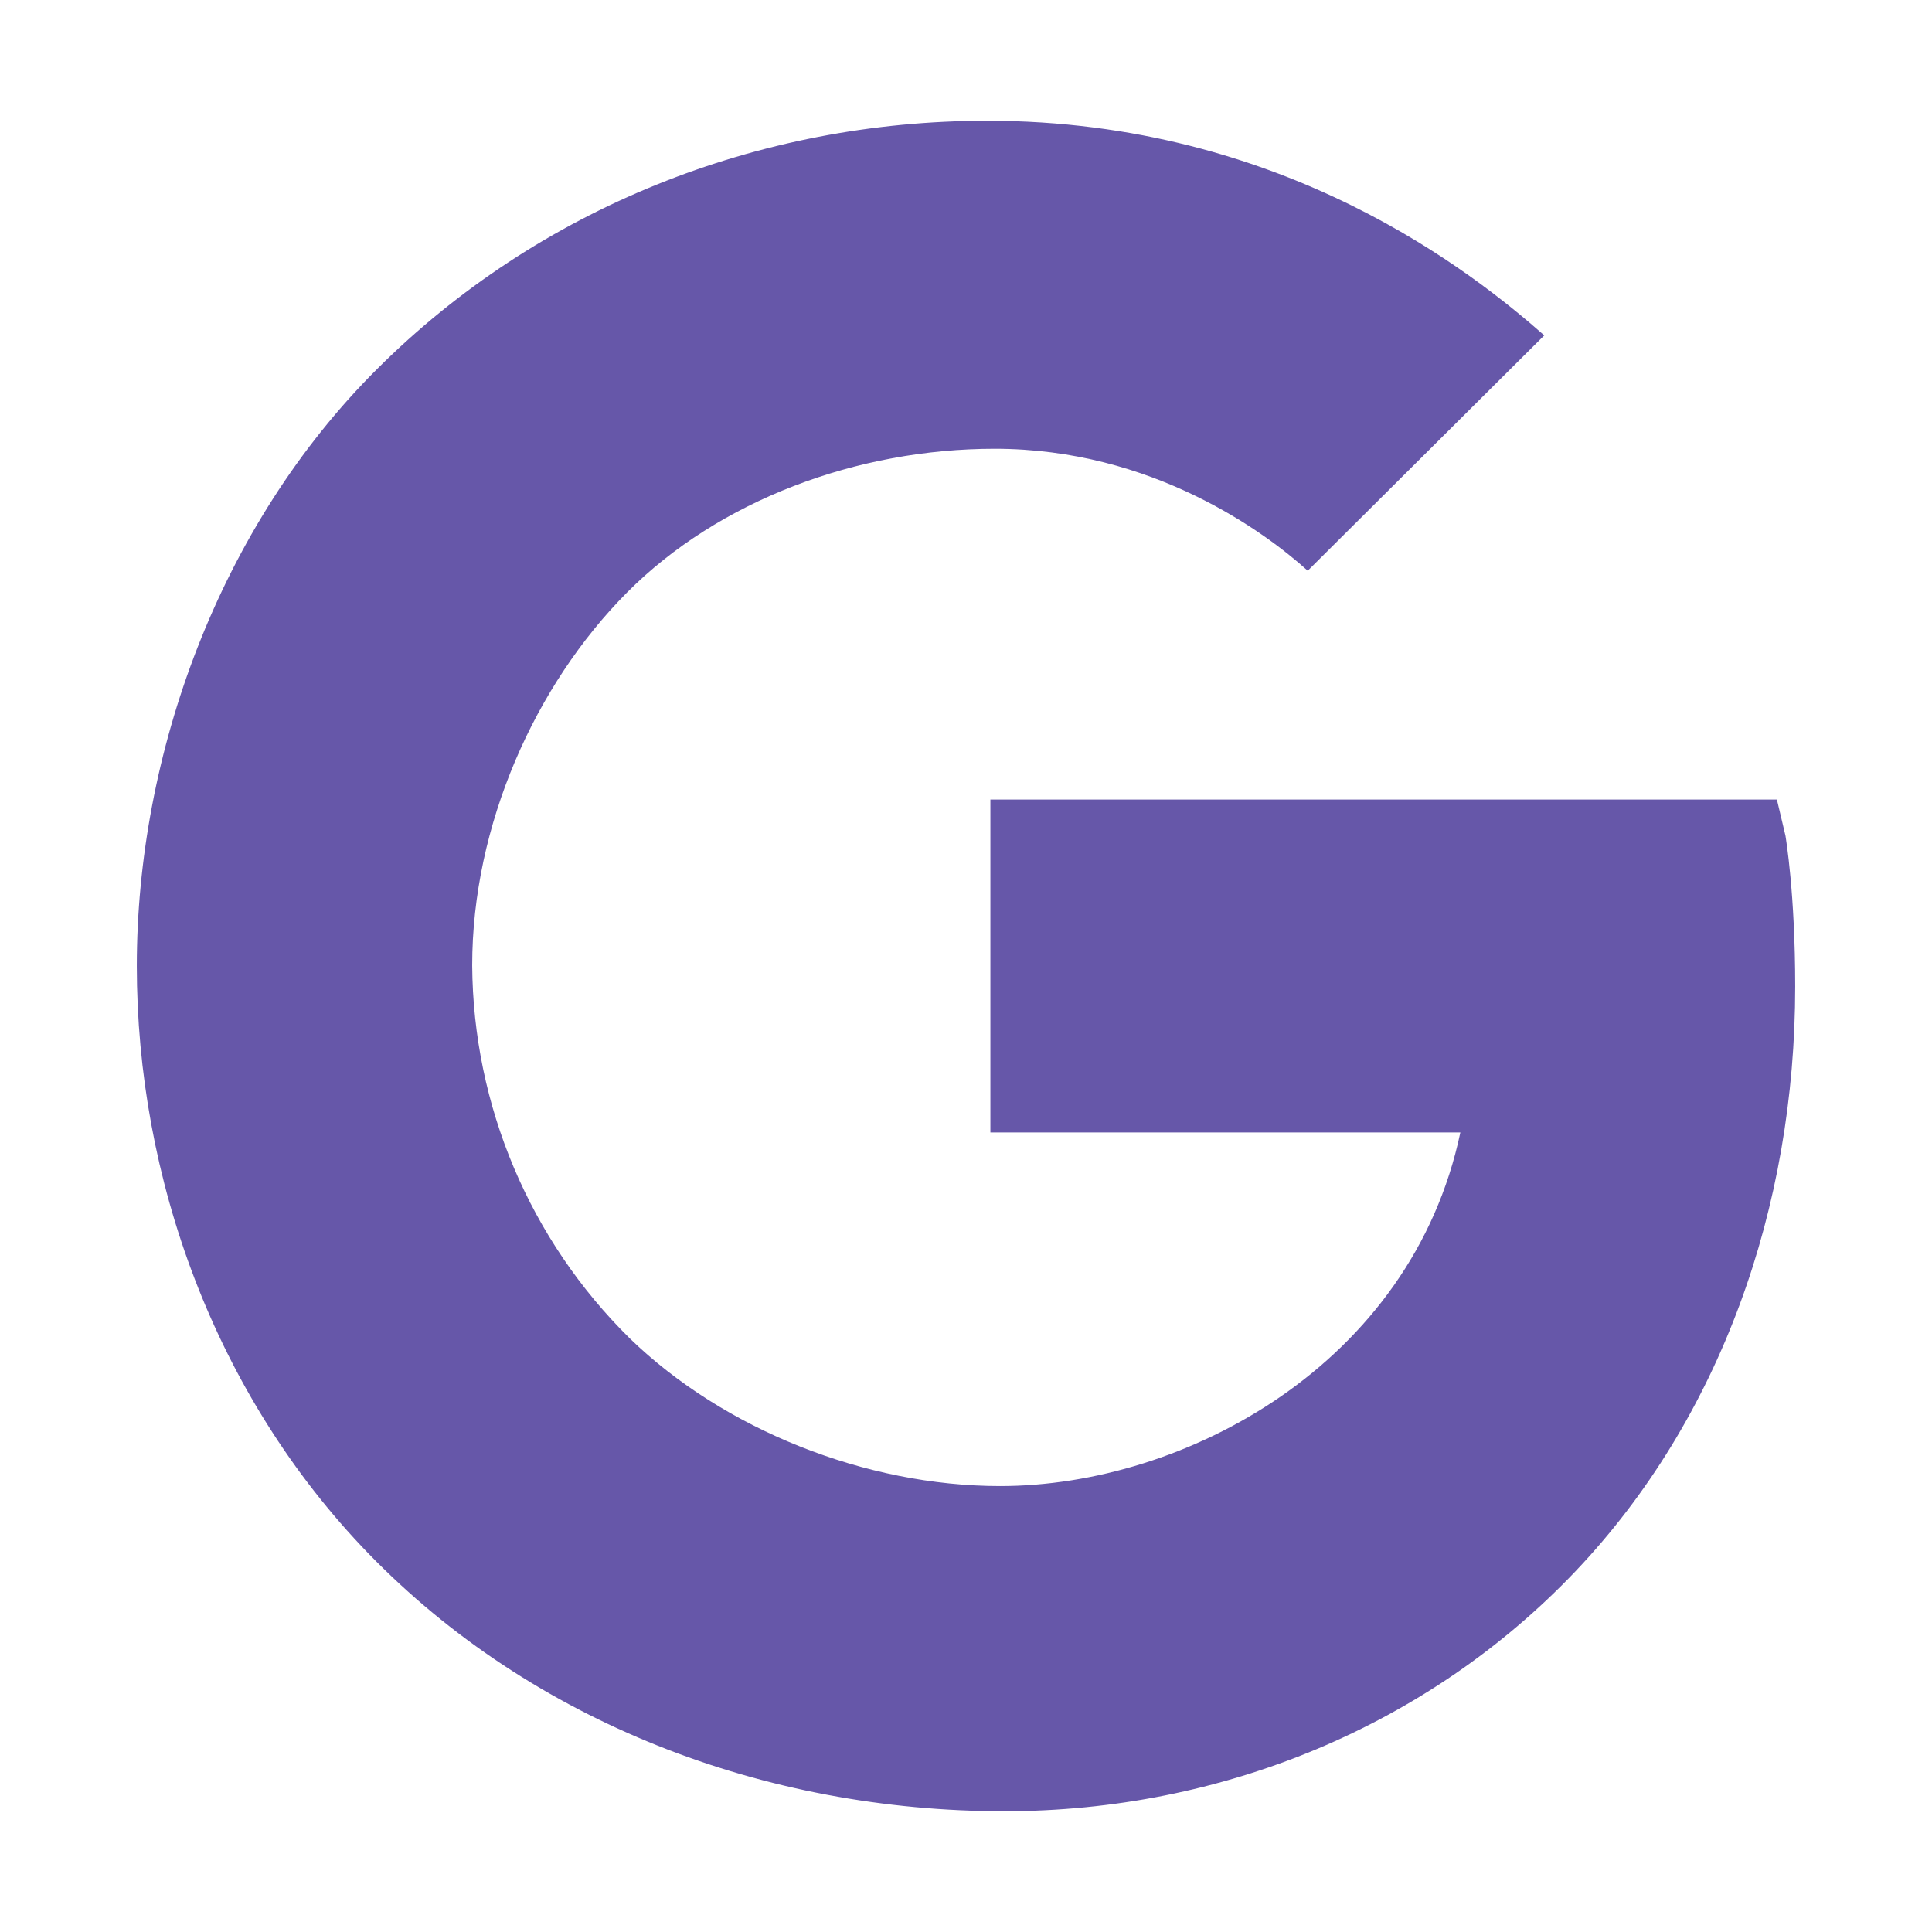
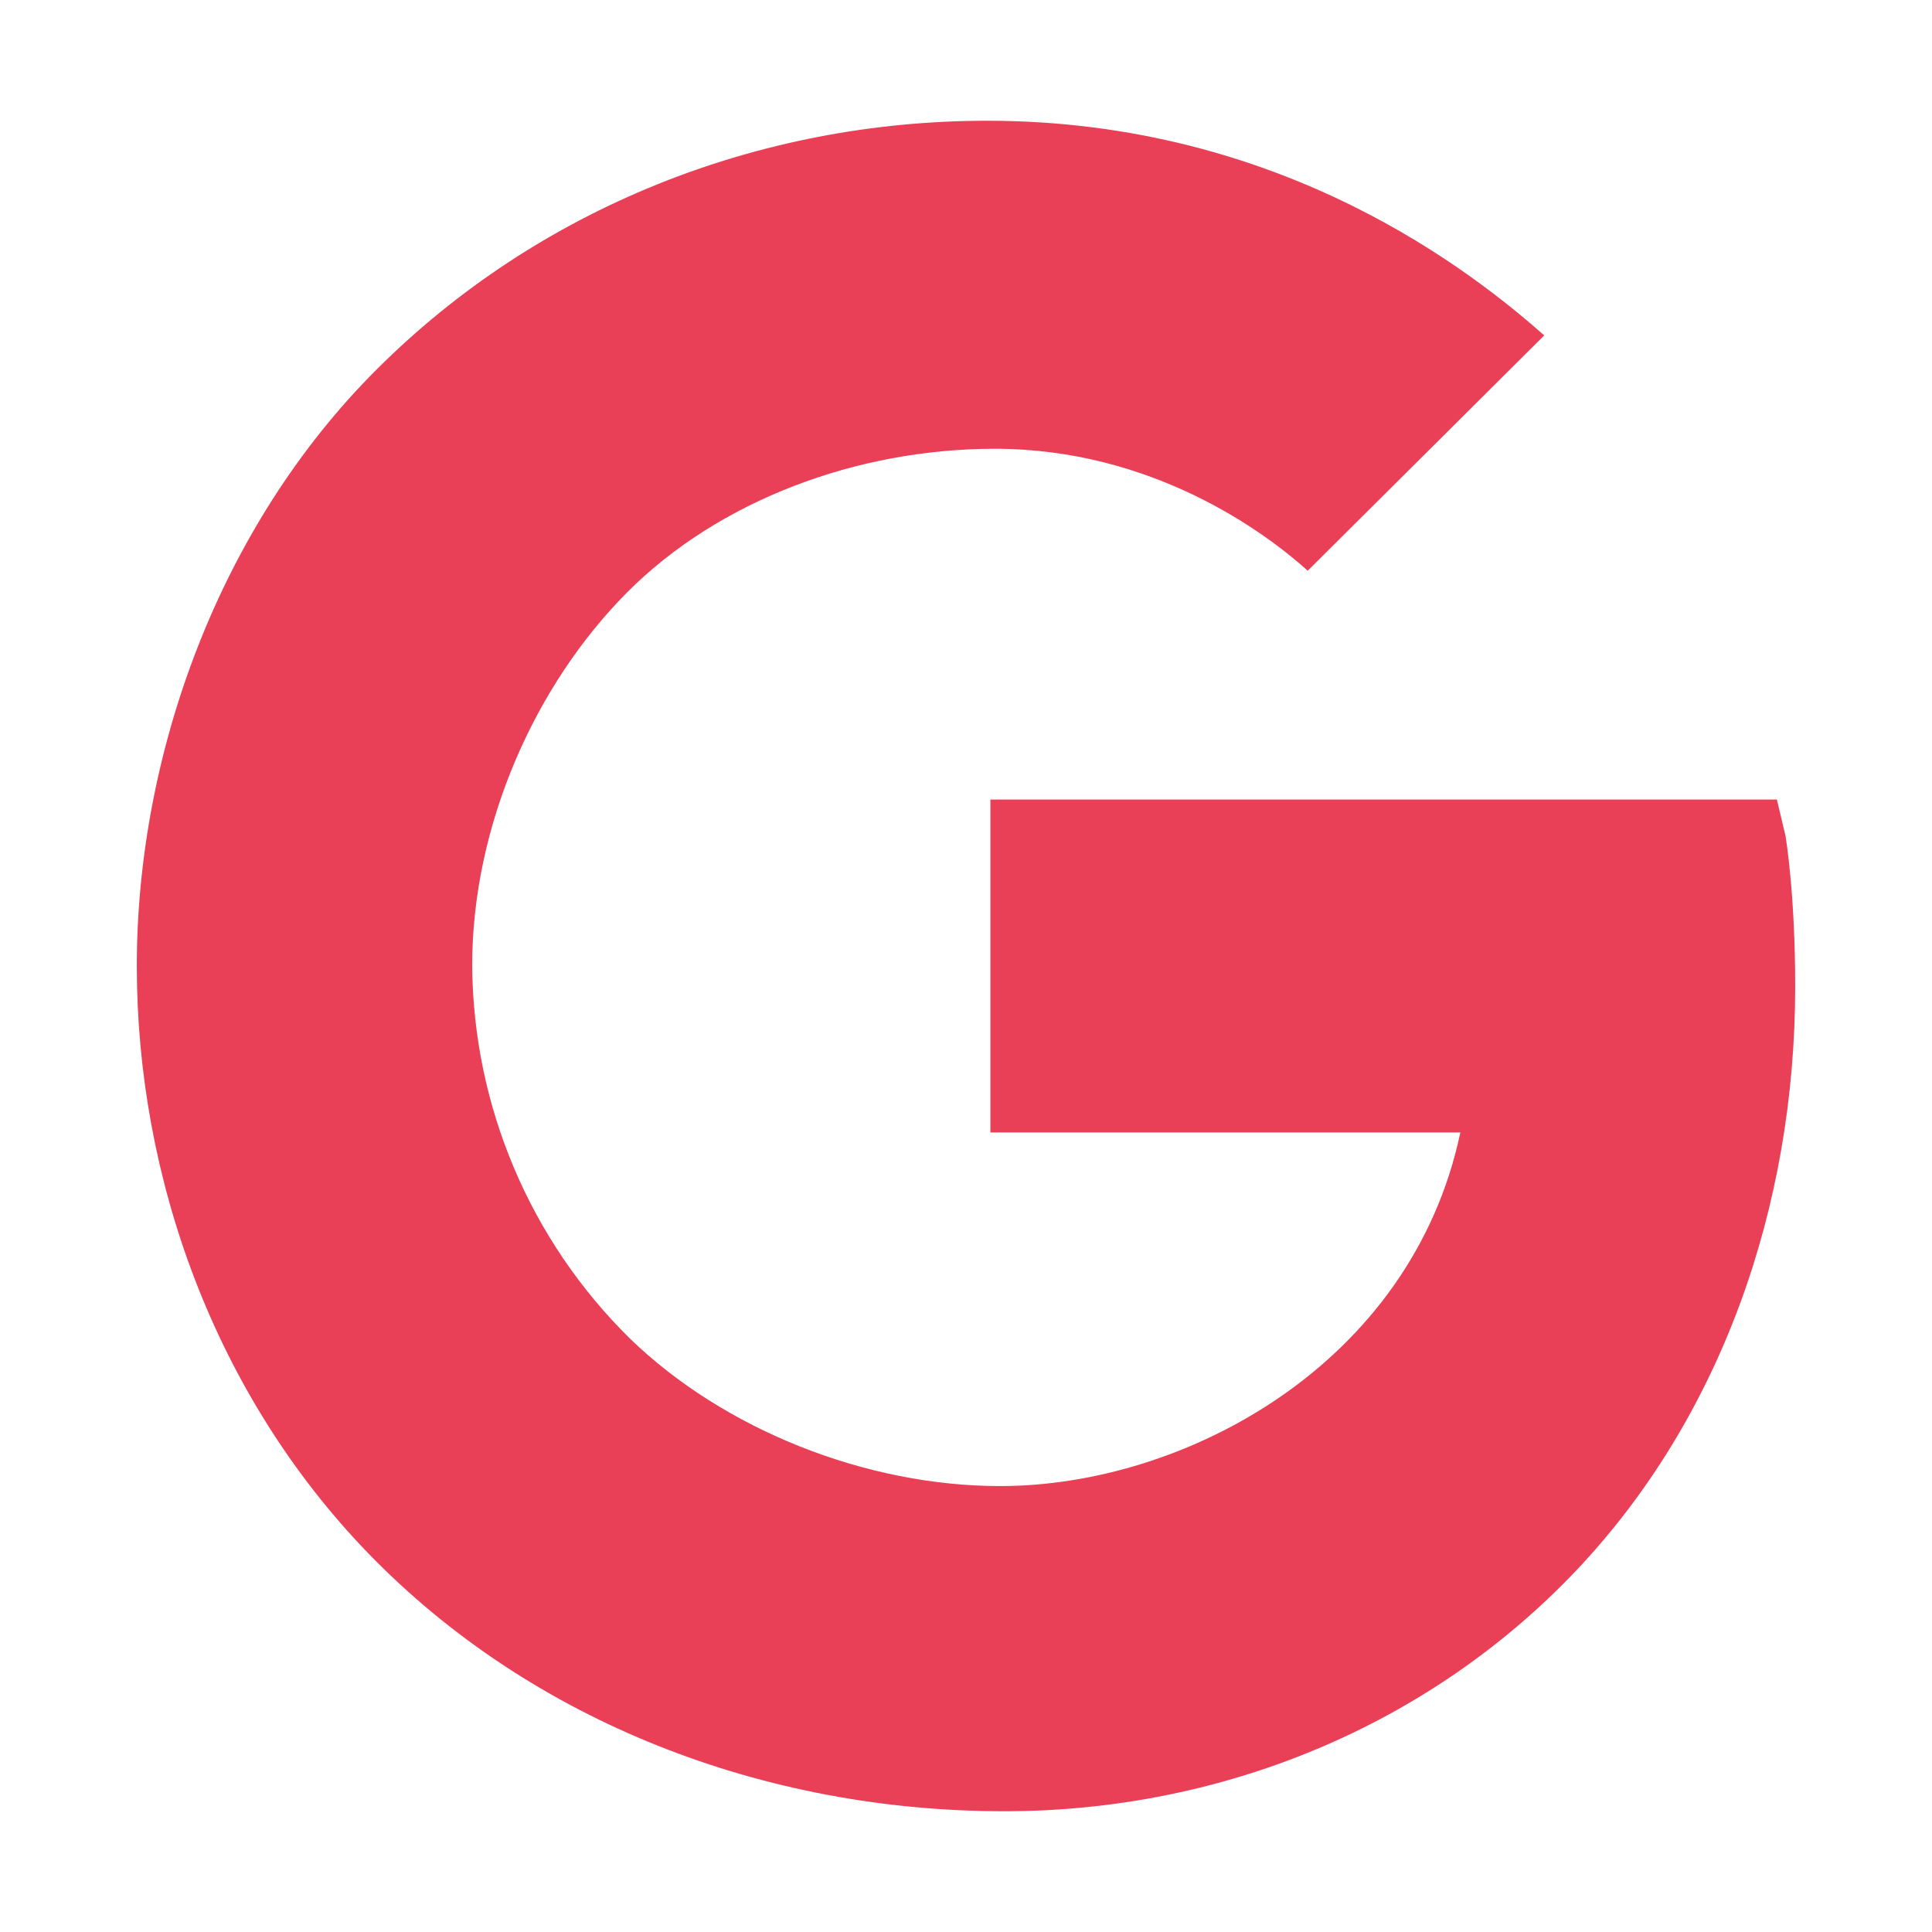
<svg xmlns="http://www.w3.org/2000/svg" width="32" height="32" viewBox="0 0 32 32" fill="none">
-   <path fill-rule="evenodd" clip-rule="evenodd" d="M29.573 13.842L29.431 13.243H16.404V18.757H24.188C23.379 22.594 19.629 24.614 16.566 24.614C14.338 24.614 11.988 23.677 10.433 22.17C8.776 20.539 7.836 18.315 7.821 15.99C7.821 13.668 8.864 11.344 10.383 9.816C11.902 8.288 14.196 7.433 16.476 7.433C19.088 7.433 20.96 8.82 21.66 9.453L25.578 5.555C24.429 4.545 21.271 2 16.35 2C12.553 2 8.912 3.454 6.251 6.107C3.625 8.719 2.266 12.496 2.266 16C2.266 19.504 3.552 23.093 6.097 25.725C8.816 28.532 12.668 30 16.633 30C20.241 30 23.661 28.586 26.099 26.021C28.495 23.496 29.734 20.003 29.734 16.34C29.734 14.798 29.579 13.883 29.573 13.842Z" fill="#6657a9" />
+   <path fill-rule="evenodd" clip-rule="evenodd" d="M29.573 13.842L29.431 13.243H16.404V18.757H24.188C23.379 22.594 19.629 24.614 16.566 24.614C14.338 24.614 11.988 23.677 10.433 22.17C8.776 20.539 7.836 18.315 7.821 15.99C7.821 13.668 8.864 11.344 10.383 9.816C11.902 8.288 14.196 7.433 16.476 7.433C19.088 7.433 20.96 8.82 21.66 9.453L25.578 5.555C24.429 4.545 21.271 2 16.35 2C12.553 2 8.912 3.454 6.251 6.107C3.625 8.719 2.266 12.496 2.266 16C2.266 19.504 3.552 23.093 6.097 25.725C8.816 28.532 12.668 30 16.633 30C20.241 30 23.661 28.586 26.099 26.021C28.495 23.496 29.734 20.003 29.734 16.34C29.734 14.798 29.579 13.883 29.573 13.842Z" fill="#E94057" />
</svg>
